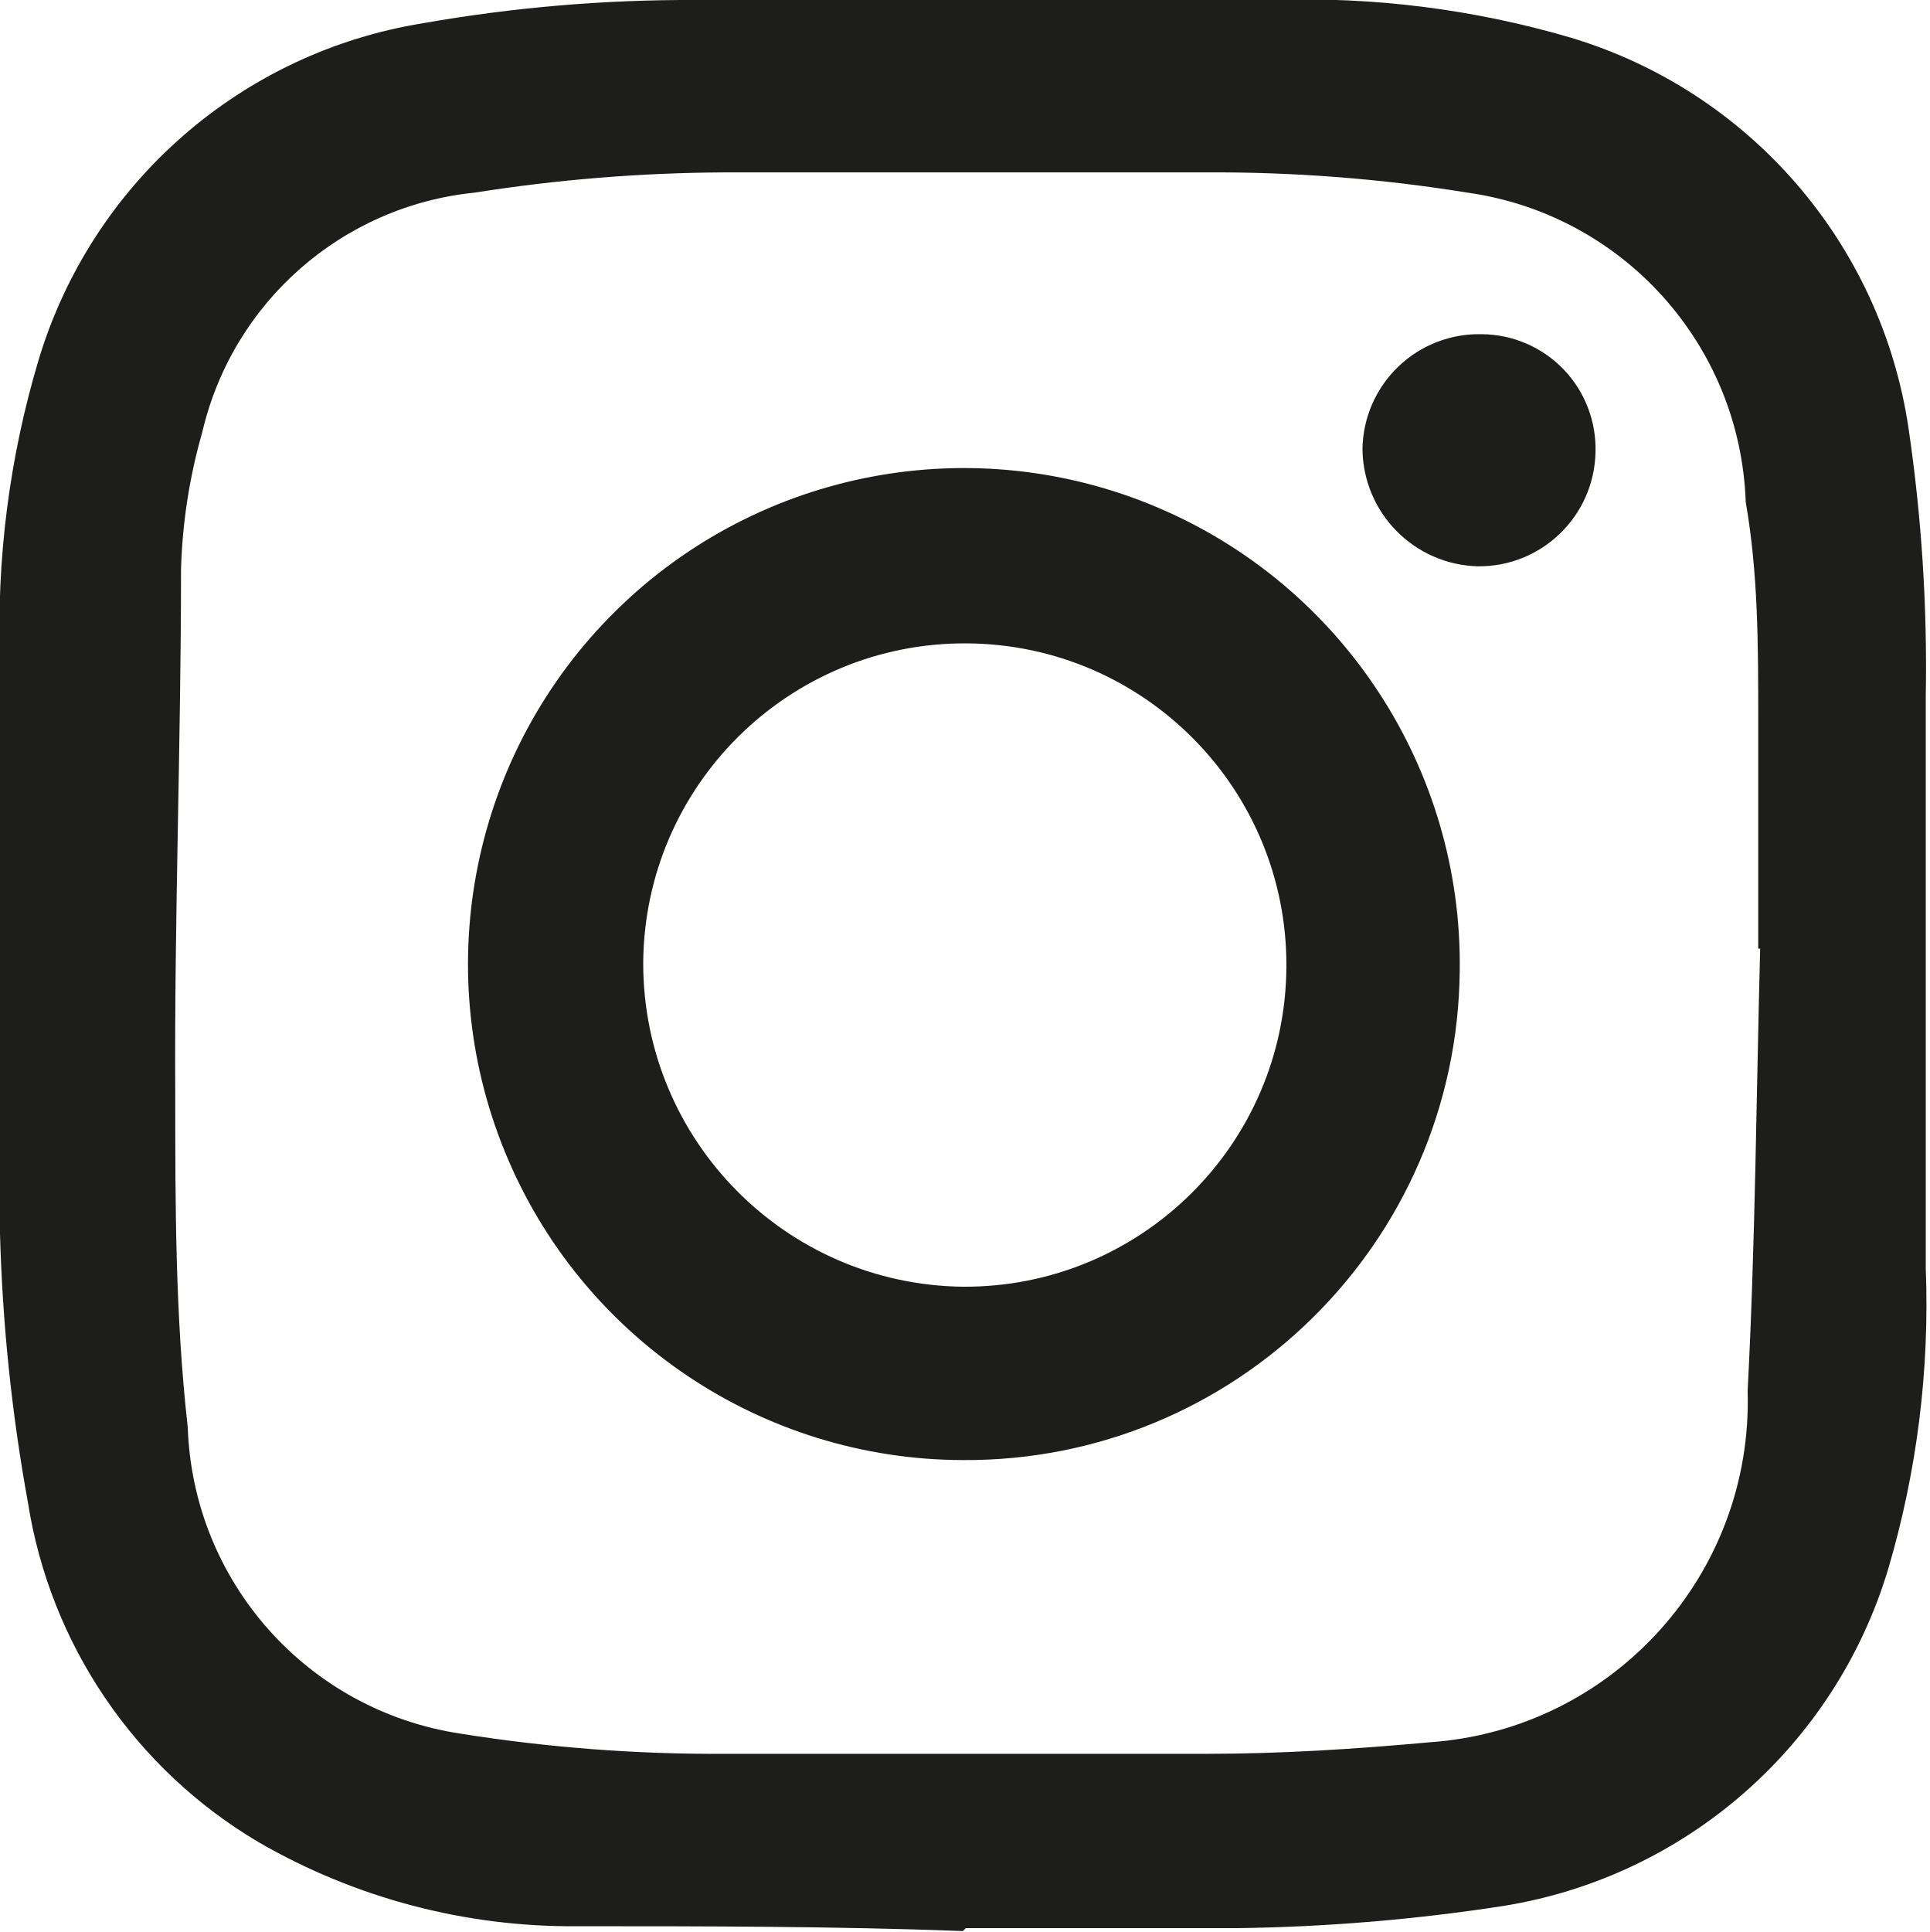
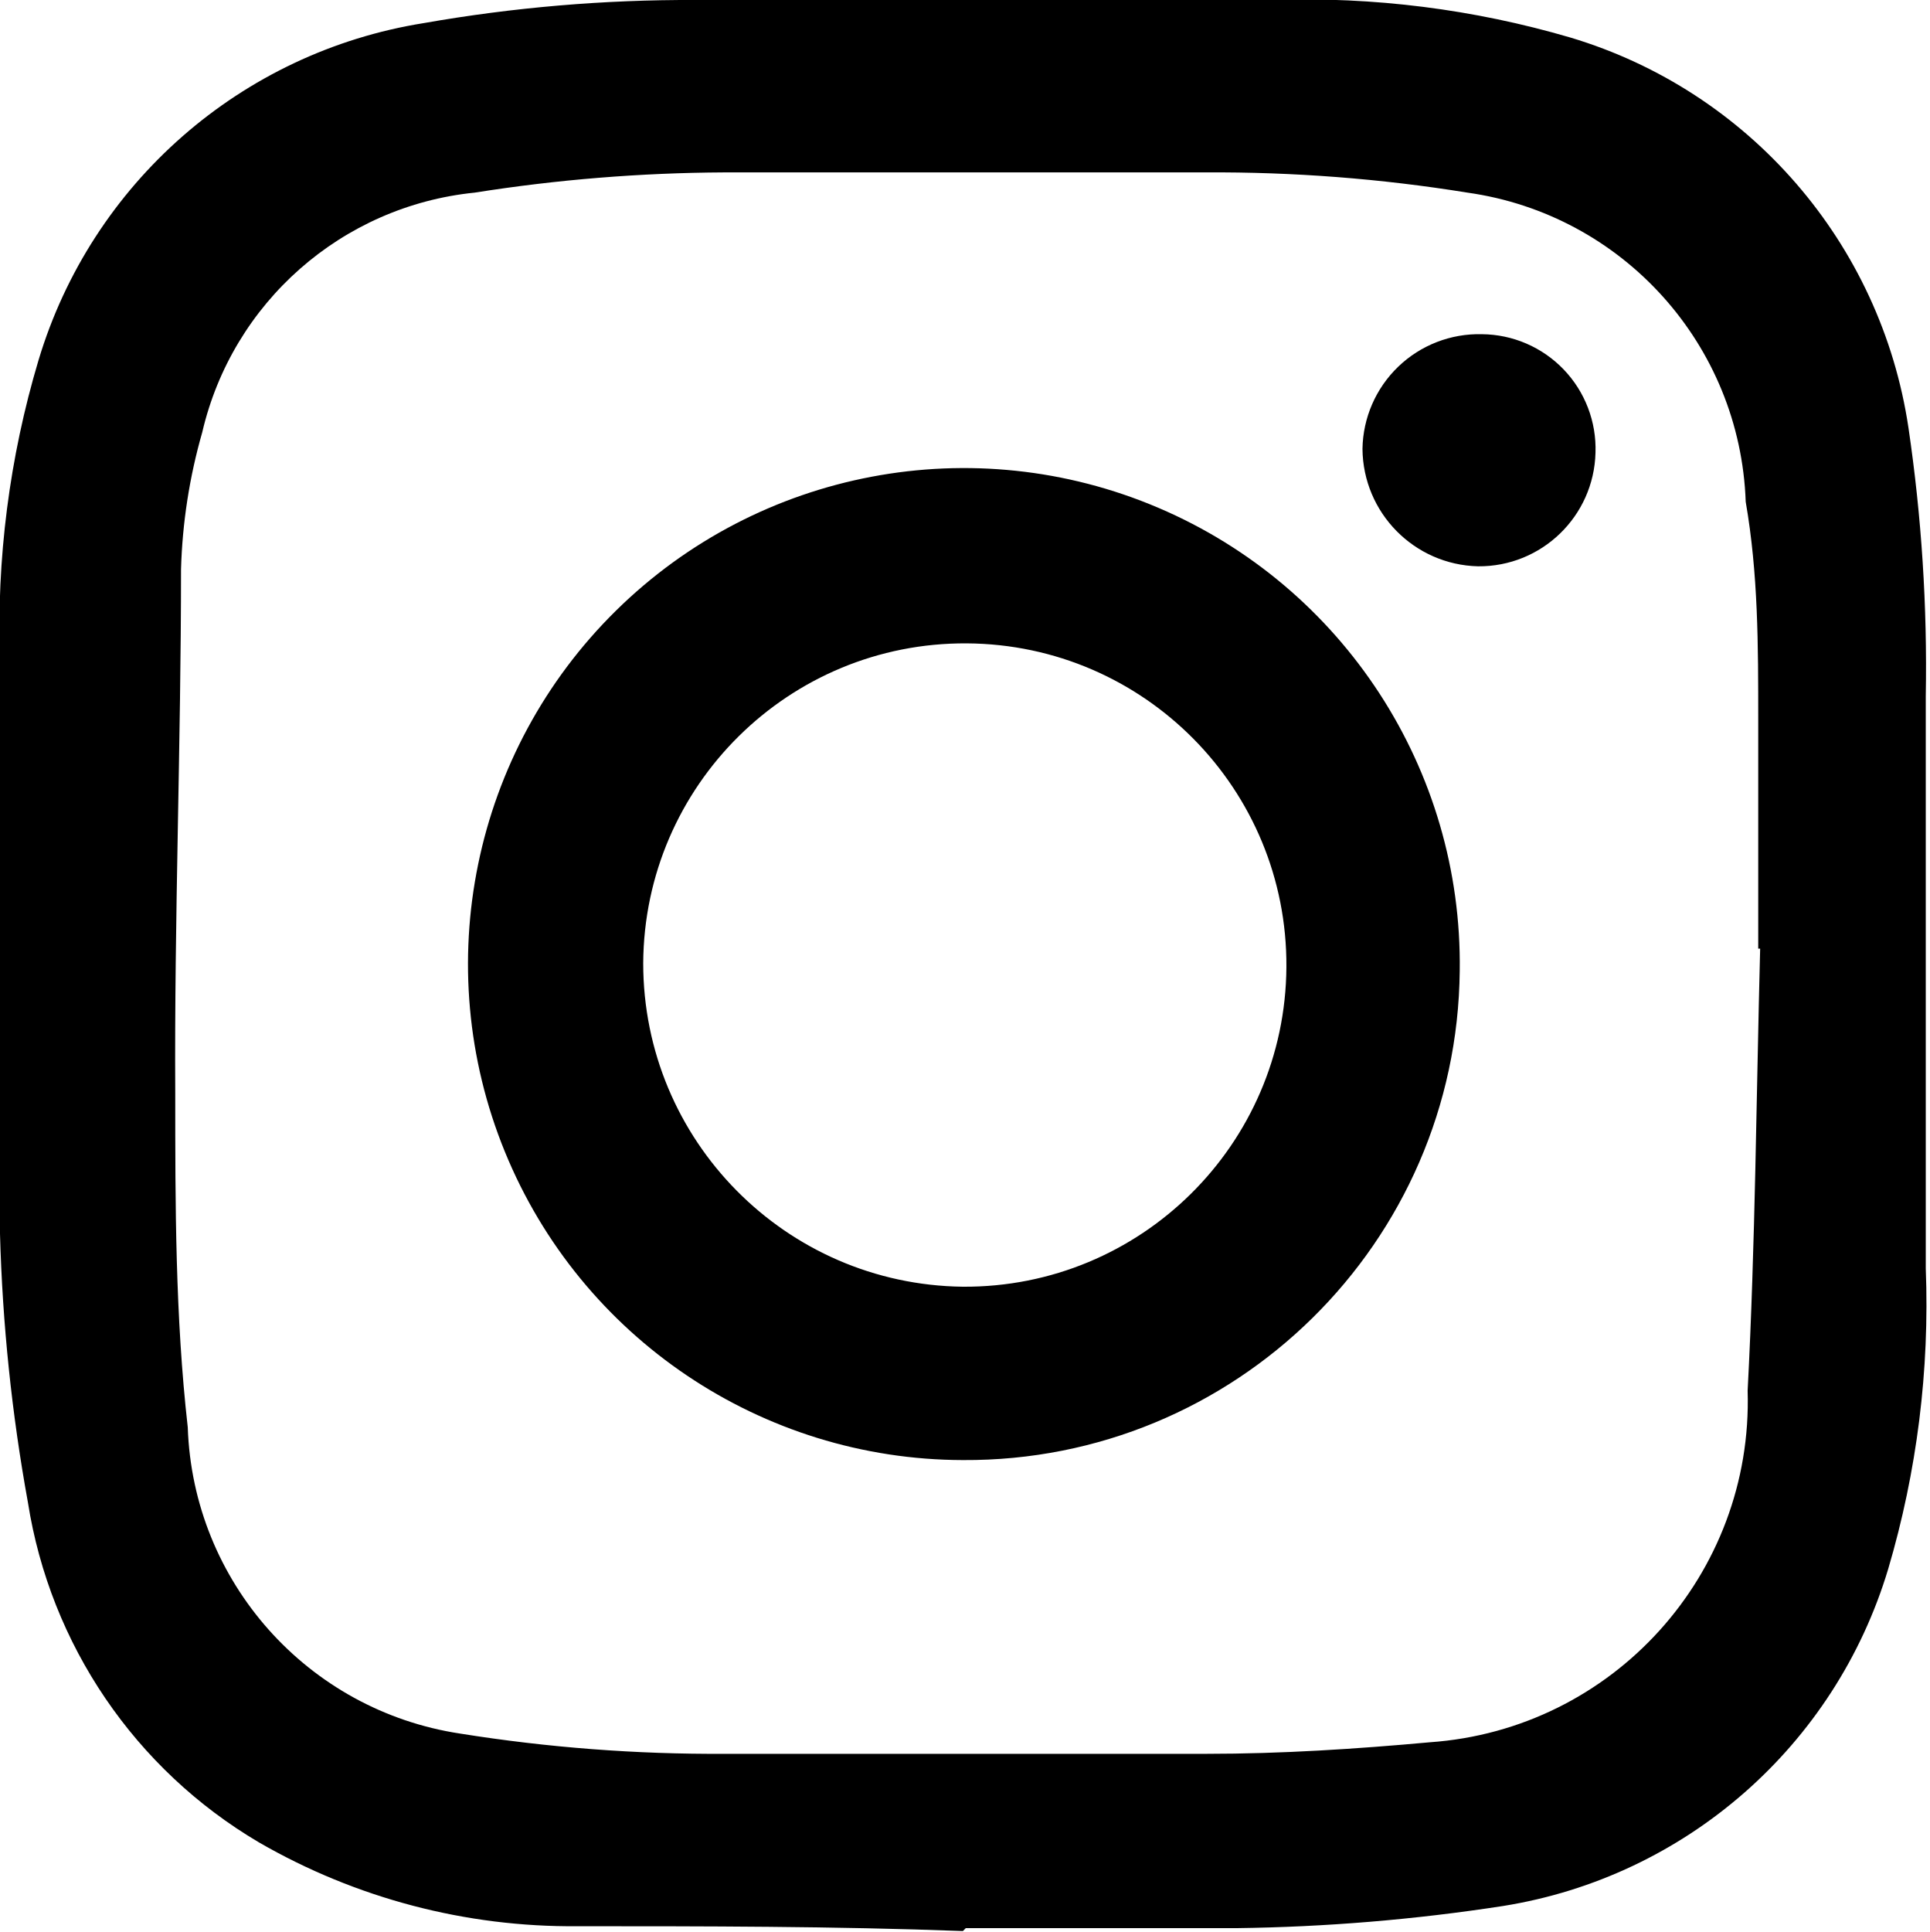
- <svg xmlns="http://www.w3.org/2000/svg" id="Layer_1" data-name="Layer 1" viewBox="0 0 20.04 20.06">
+ <svg viewBox="0 0 20.04 20.06">
  <defs>
-     <style>.cls-1{fill:none;}.cls-2{clip-path:url(#clip-path);}.cls-3{fill:#1d1d1b;}</style>
-     <clipPath id="clip-path" transform="translate(0 0)">
-       <rect class="cls-1" width="20.03" height="20.06" />
+     <clipPath id="clip-path">
+       <path fill="none" d="M0 0h20.03v20.06H0z" />
    </clipPath>
  </defs>
-   <g class="cls-2">
-     <path class="cls-3" d="M18.26,9.85h0c0-.79,0-1.58,0-2.37s0-1.52-.13-2.27A3.36,3.36,0,0,0,15.24,2a16.45,16.45,0,0,0-2.72-.21q-2.5,0-5,0A17.13,17.13,0,0,0,4.93,2,3.24,3.24,0,0,0,2.1,4.49a5.75,5.75,0,0,0-.22,1.42c0,1.82-.07,3.63-.06,5.44,0,1.16,0,2.32.13,3.47A3.33,3.33,0,0,0,4.78,18a16.81,16.81,0,0,0,2.75.21c1.66,0,3.32,0,5,0,.78,0,1.55-.05,2.32-.12a3.55,3.55,0,0,0,3.3-3.65c.08-1.53.09-3.06.13-4.59M10,20.05C8.66,20,7.3,20,6,20a6.5,6.5,0,0,1-3.31-.87,5,5,0,0,1-2.4-3.53A18.36,18.36,0,0,1,0,12.81c0-2,0-4,0-5.95a9.7,9.7,0,0,1,.4-3.12,5,5,0,0,1,4-3.5A15.93,15.93,0,0,1,7.22,0c2,0,4,0,6,0a9.79,9.79,0,0,1,3.09.39,5,5,0,0,1,3.51,4.05A17,17,0,0,1,20,7.23c0,2,0,4,0,5.94a9.69,9.69,0,0,1-.39,3.12,5,5,0,0,1-4,3.5,19.78,19.78,0,0,1-2.77.23c-.94,0-1.87,0-2.81,0v0" transform="translate(0 0)" />
-     <path class="cls-3" d="M10,13.36A3.34,3.34,0,1,0,6.68,10,3.36,3.36,0,0,0,10,13.36m0,1.8a5.15,5.15,0,1,1,5.16-5.08A5.13,5.13,0,0,1,10,15.16" transform="translate(0 0)" />
-     <path class="cls-3" d="M15.39,3.47A1.19,1.19,0,0,1,16.57,4.7a1.21,1.21,0,0,1-1.22,1.18,1.23,1.23,0,0,1-1.2-1.22,1.21,1.21,0,0,1,1.24-1.19" transform="translate(0 0)" />
+   <g clip-path="url(#clip-path)">
+     <path d="M18.26 9.85V7.48c0-.79 0-1.52-.13-2.27A3.36 3.36 0 0 0 15.24 2a16.45 16.45 0 0 0-2.72-.21h-5A17.13 17.13 0 0 0 4.93 2 3.24 3.24 0 0 0 2.1 4.49a5.75 5.75 0 0 0-.22 1.42c0 1.82-.07 3.63-.06 5.44 0 1.16 0 2.32.13 3.47A3.33 3.33 0 0 0 4.78 18a16.81 16.81 0 0 0 2.75.21h5c.78 0 1.55-.05 2.32-.12a3.55 3.55 0 0 0 3.3-3.65c.08-1.53.09-3.06.13-4.59M10 20.05C8.66 20 7.3 20 6 20a6.5 6.5 0 0 1-3.31-.87 5 5 0 0 1-2.4-3.53A18.36 18.36 0 0 1 0 12.81V6.86a9.7 9.7 0 0 1 .4-3.12 5 5 0 0 1 4-3.5A15.93 15.93 0 0 1 7.22 0h6a9.79 9.79 0 0 1 3.09.39 5 5 0 0 1 3.51 4.05A17 17 0 0 1 20 7.23v5.94a9.69 9.69 0 0 1-.39 3.12 5 5 0 0 1-4 3.5 19.78 19.78 0 0 1-2.77.23h-2.81" class="cls-3" />
+     <path d="M10 13.36A3.34 3.34 0 1 0 6.68 10 3.36 3.36 0 0 0 10 13.36m0 1.8a5.15 5.15 0 1 1 5.16-5.08A5.13 5.13 0 0 1 10 15.16M15.39 3.47a1.19 1.19 0 0 1 1.18 1.23 1.21 1.21 0 0 1-1.22 1.18 1.23 1.23 0 0 1-1.2-1.22 1.21 1.21 0 0 1 1.24-1.19" />
  </g>
</svg>
